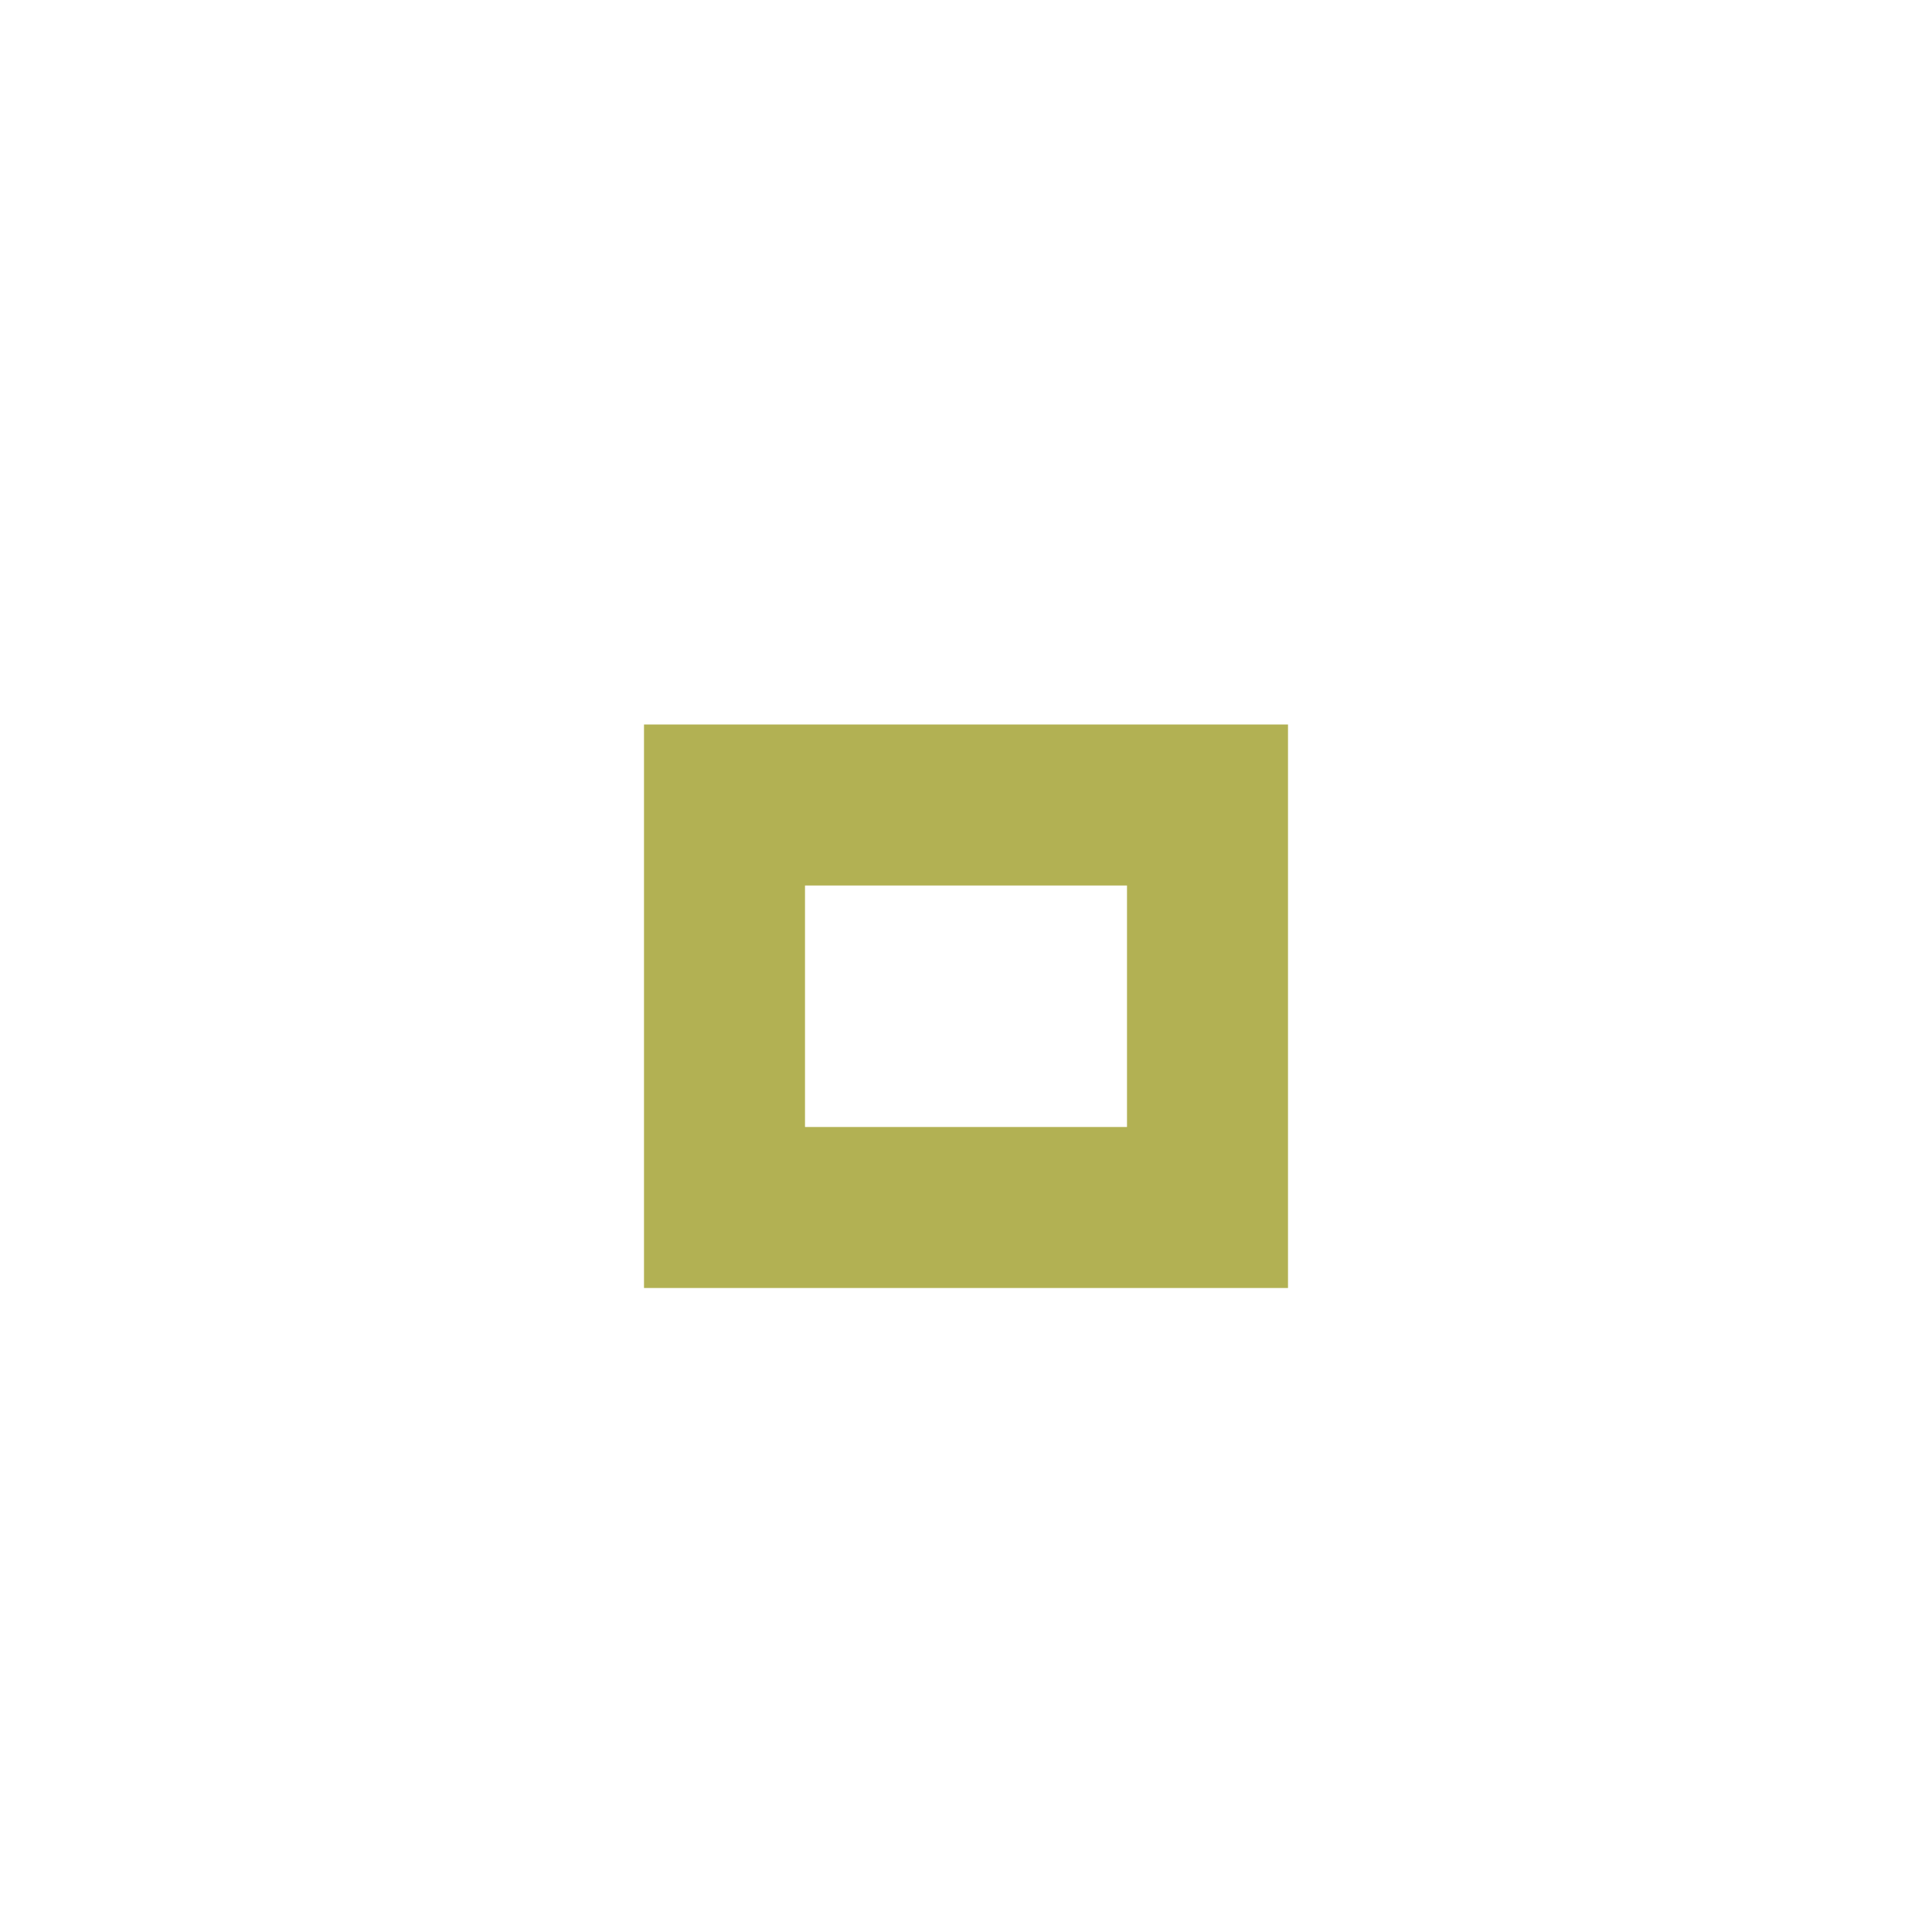
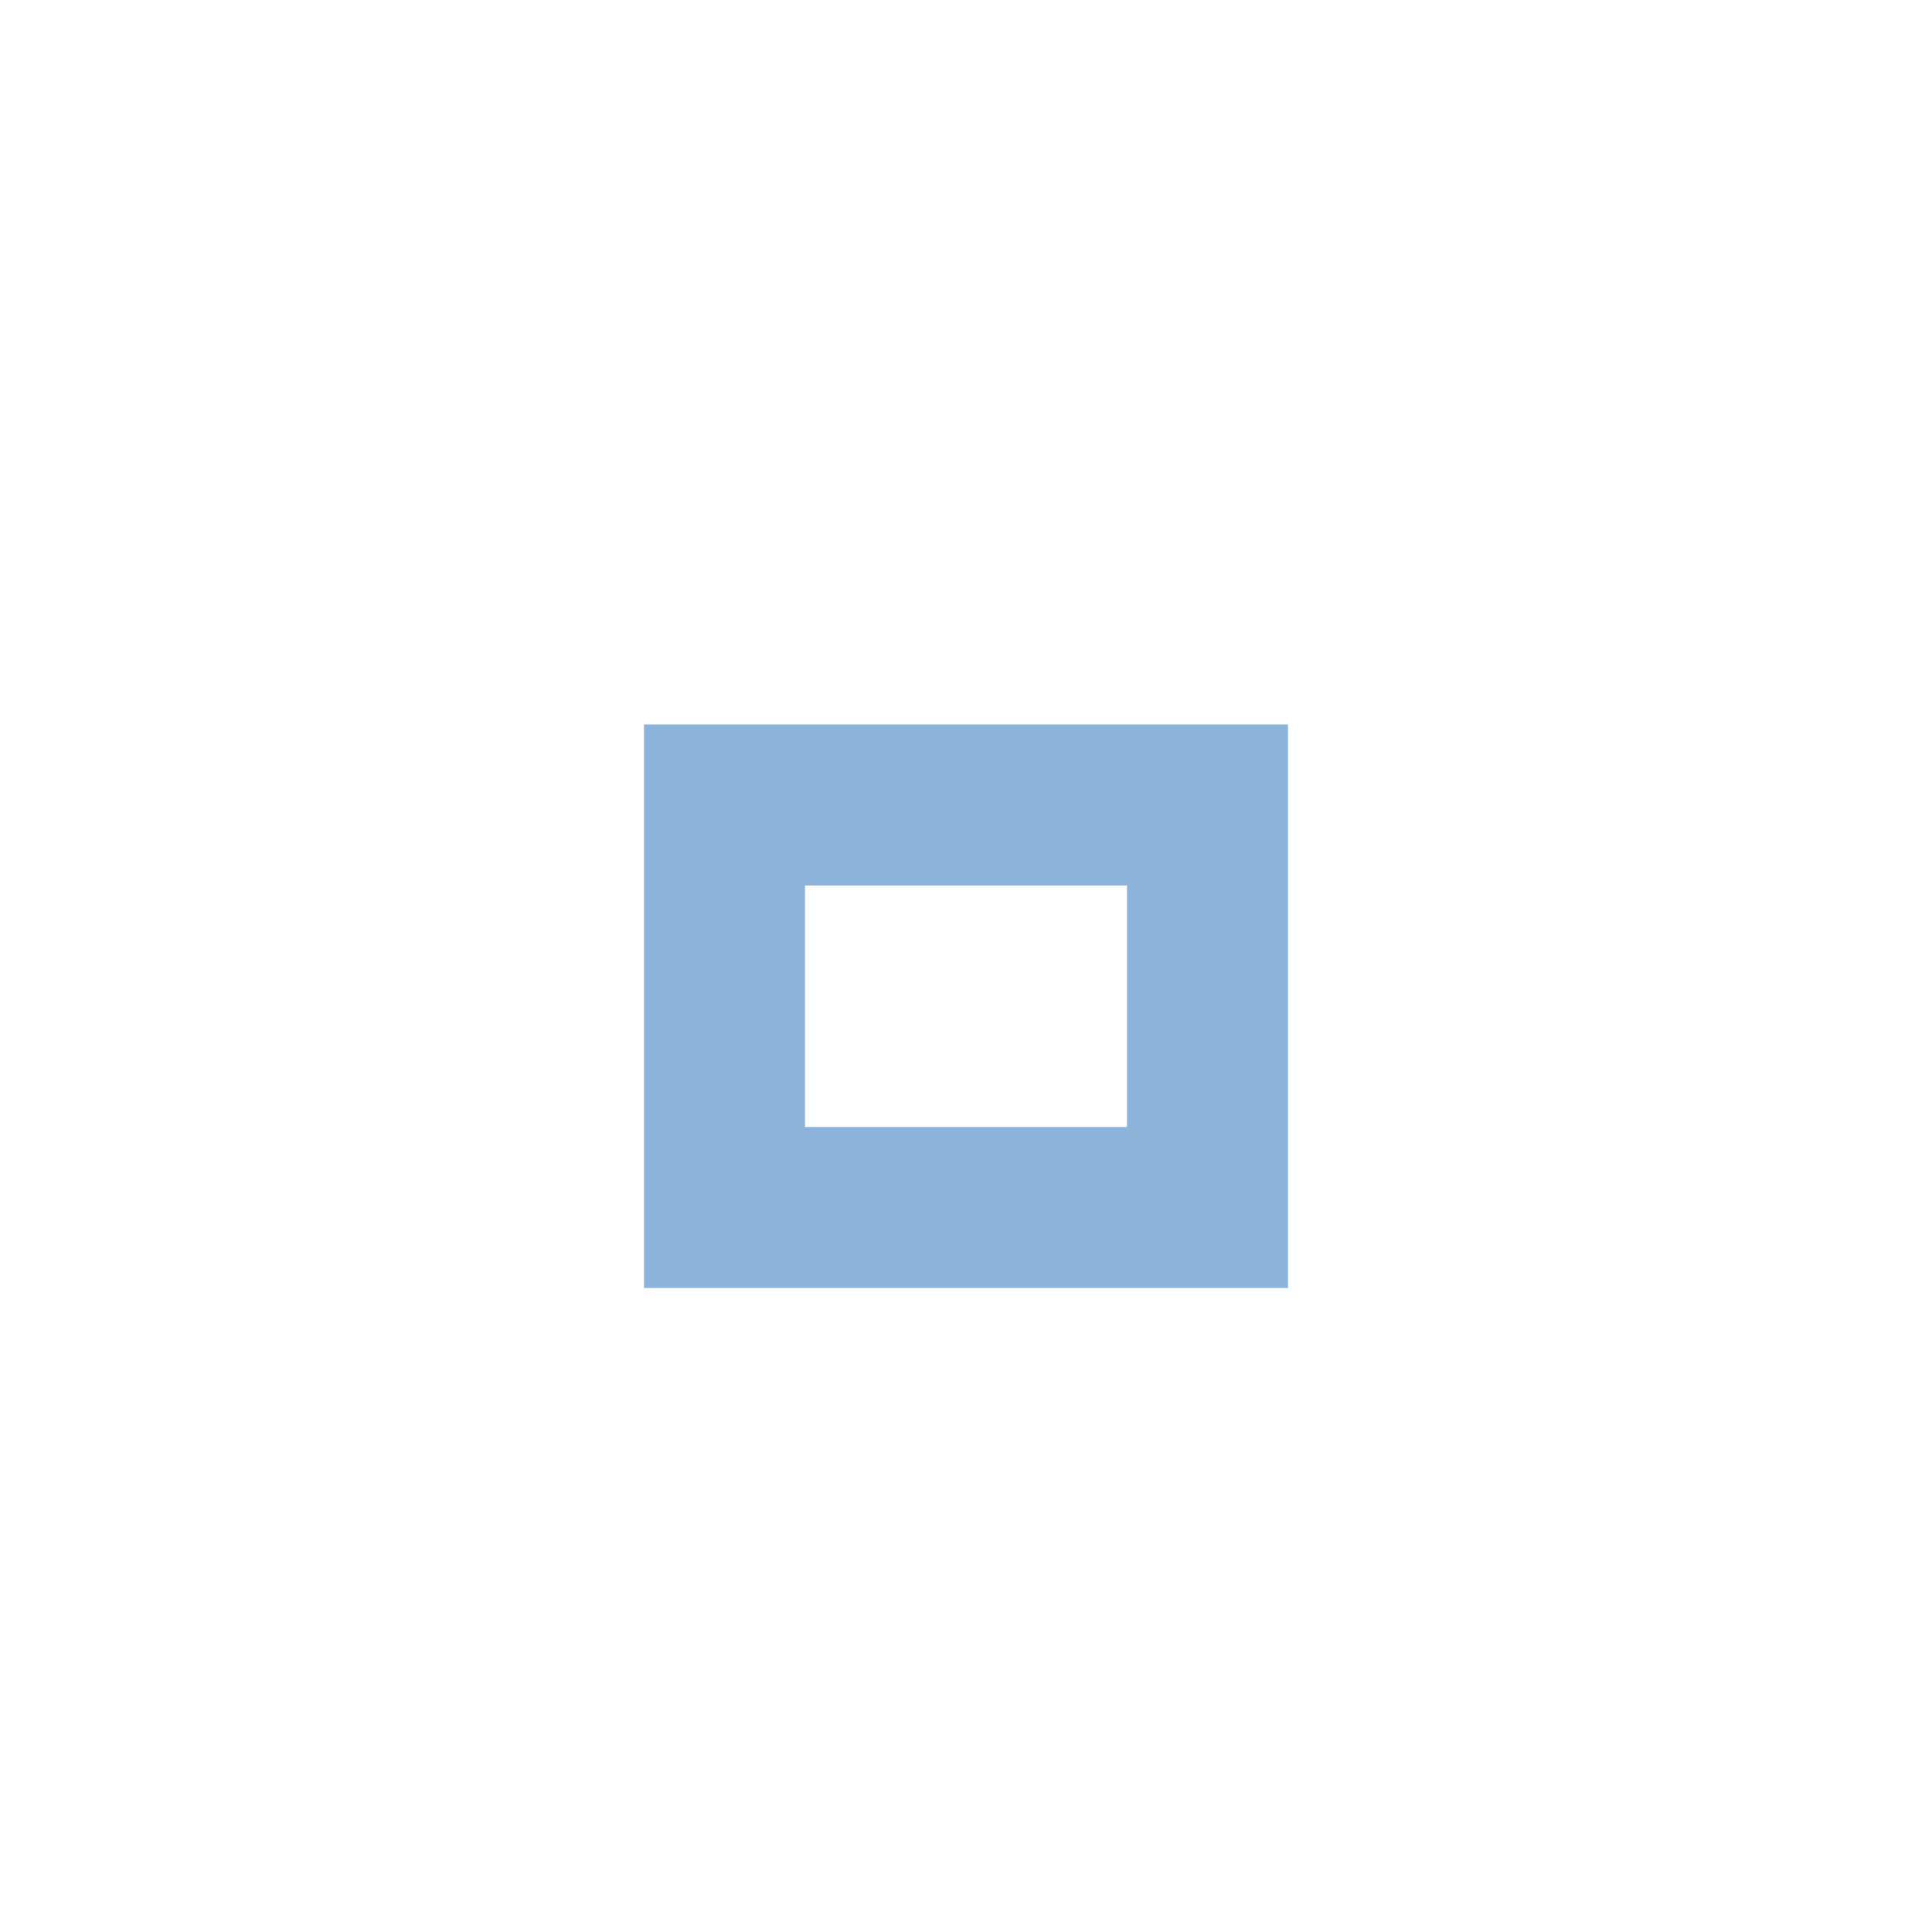
<svg xmlns="http://www.w3.org/2000/svg" version="1.1" x="0px" y="0px" width="24px" height="24px" viewBox="0 0 24 24">
-   <path fill="#98971a" opacity="0.75" d="M14,14h-4v-3h4V14z M16,9H8v7h8V9z" />
+   <path fill="#6699cc" opacity="0.75" d="M14,14h-4v-3h4V14z M16,9H8v7h8V9z" />
</svg>
